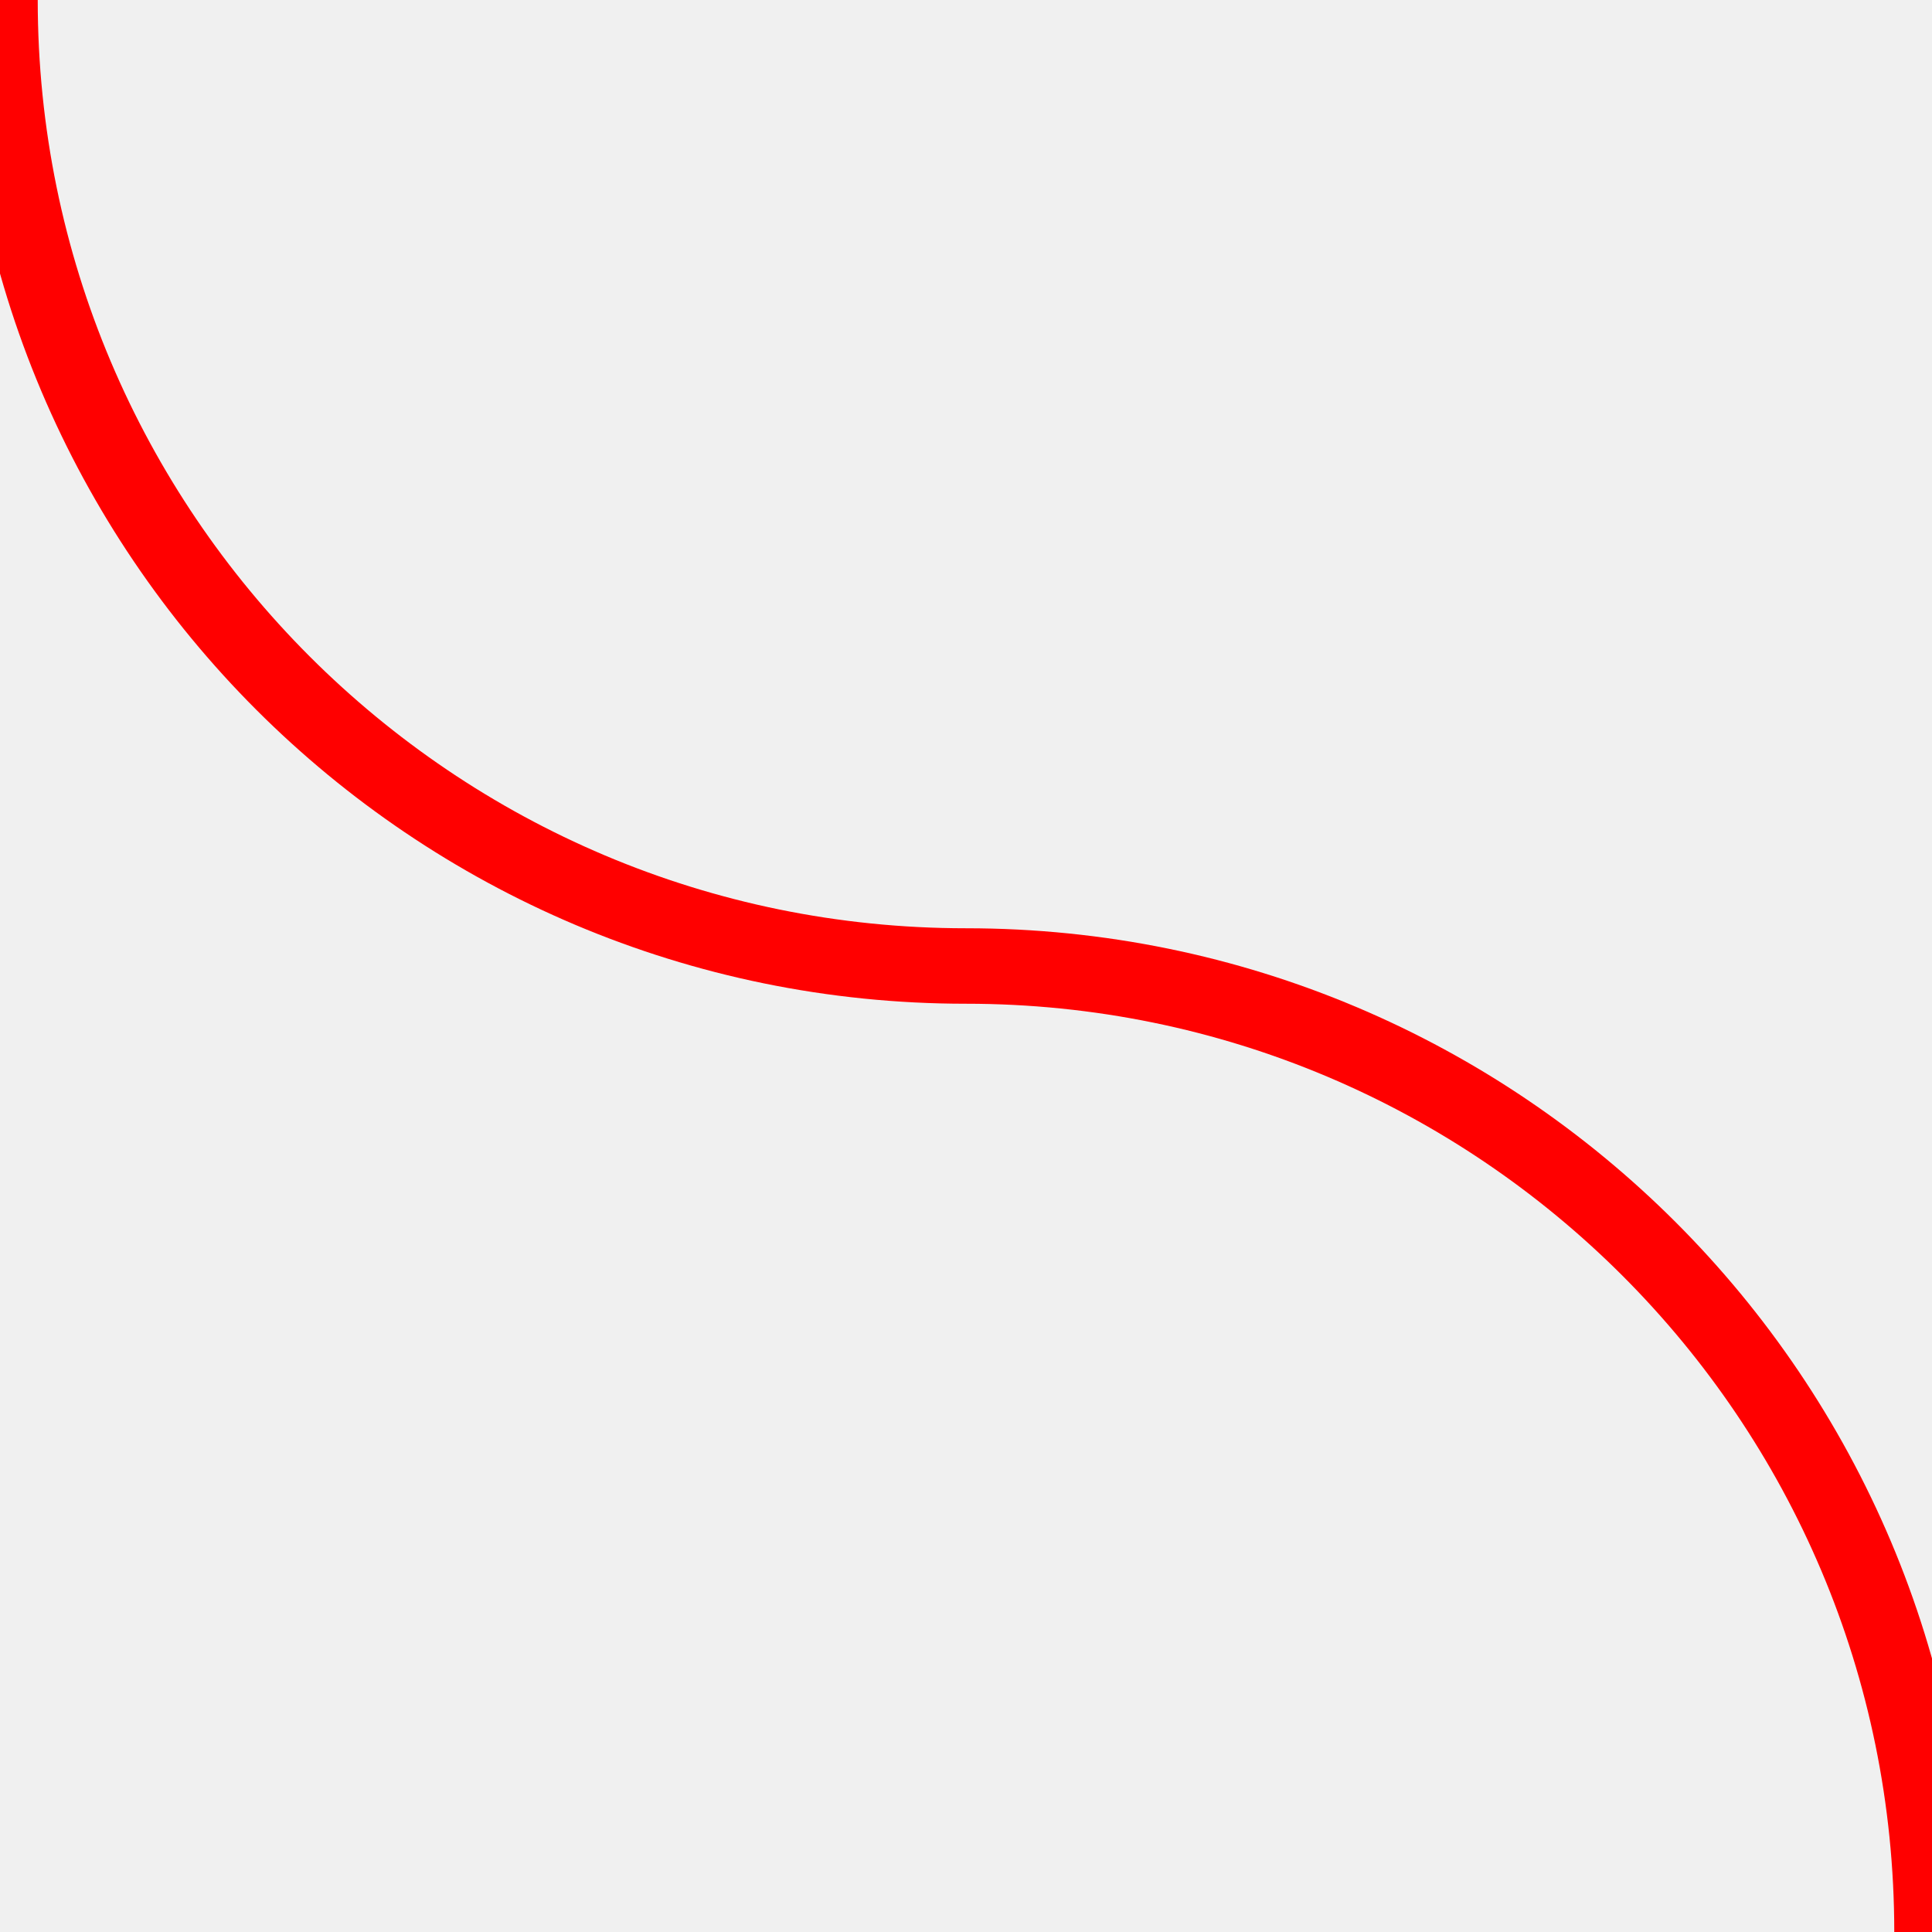
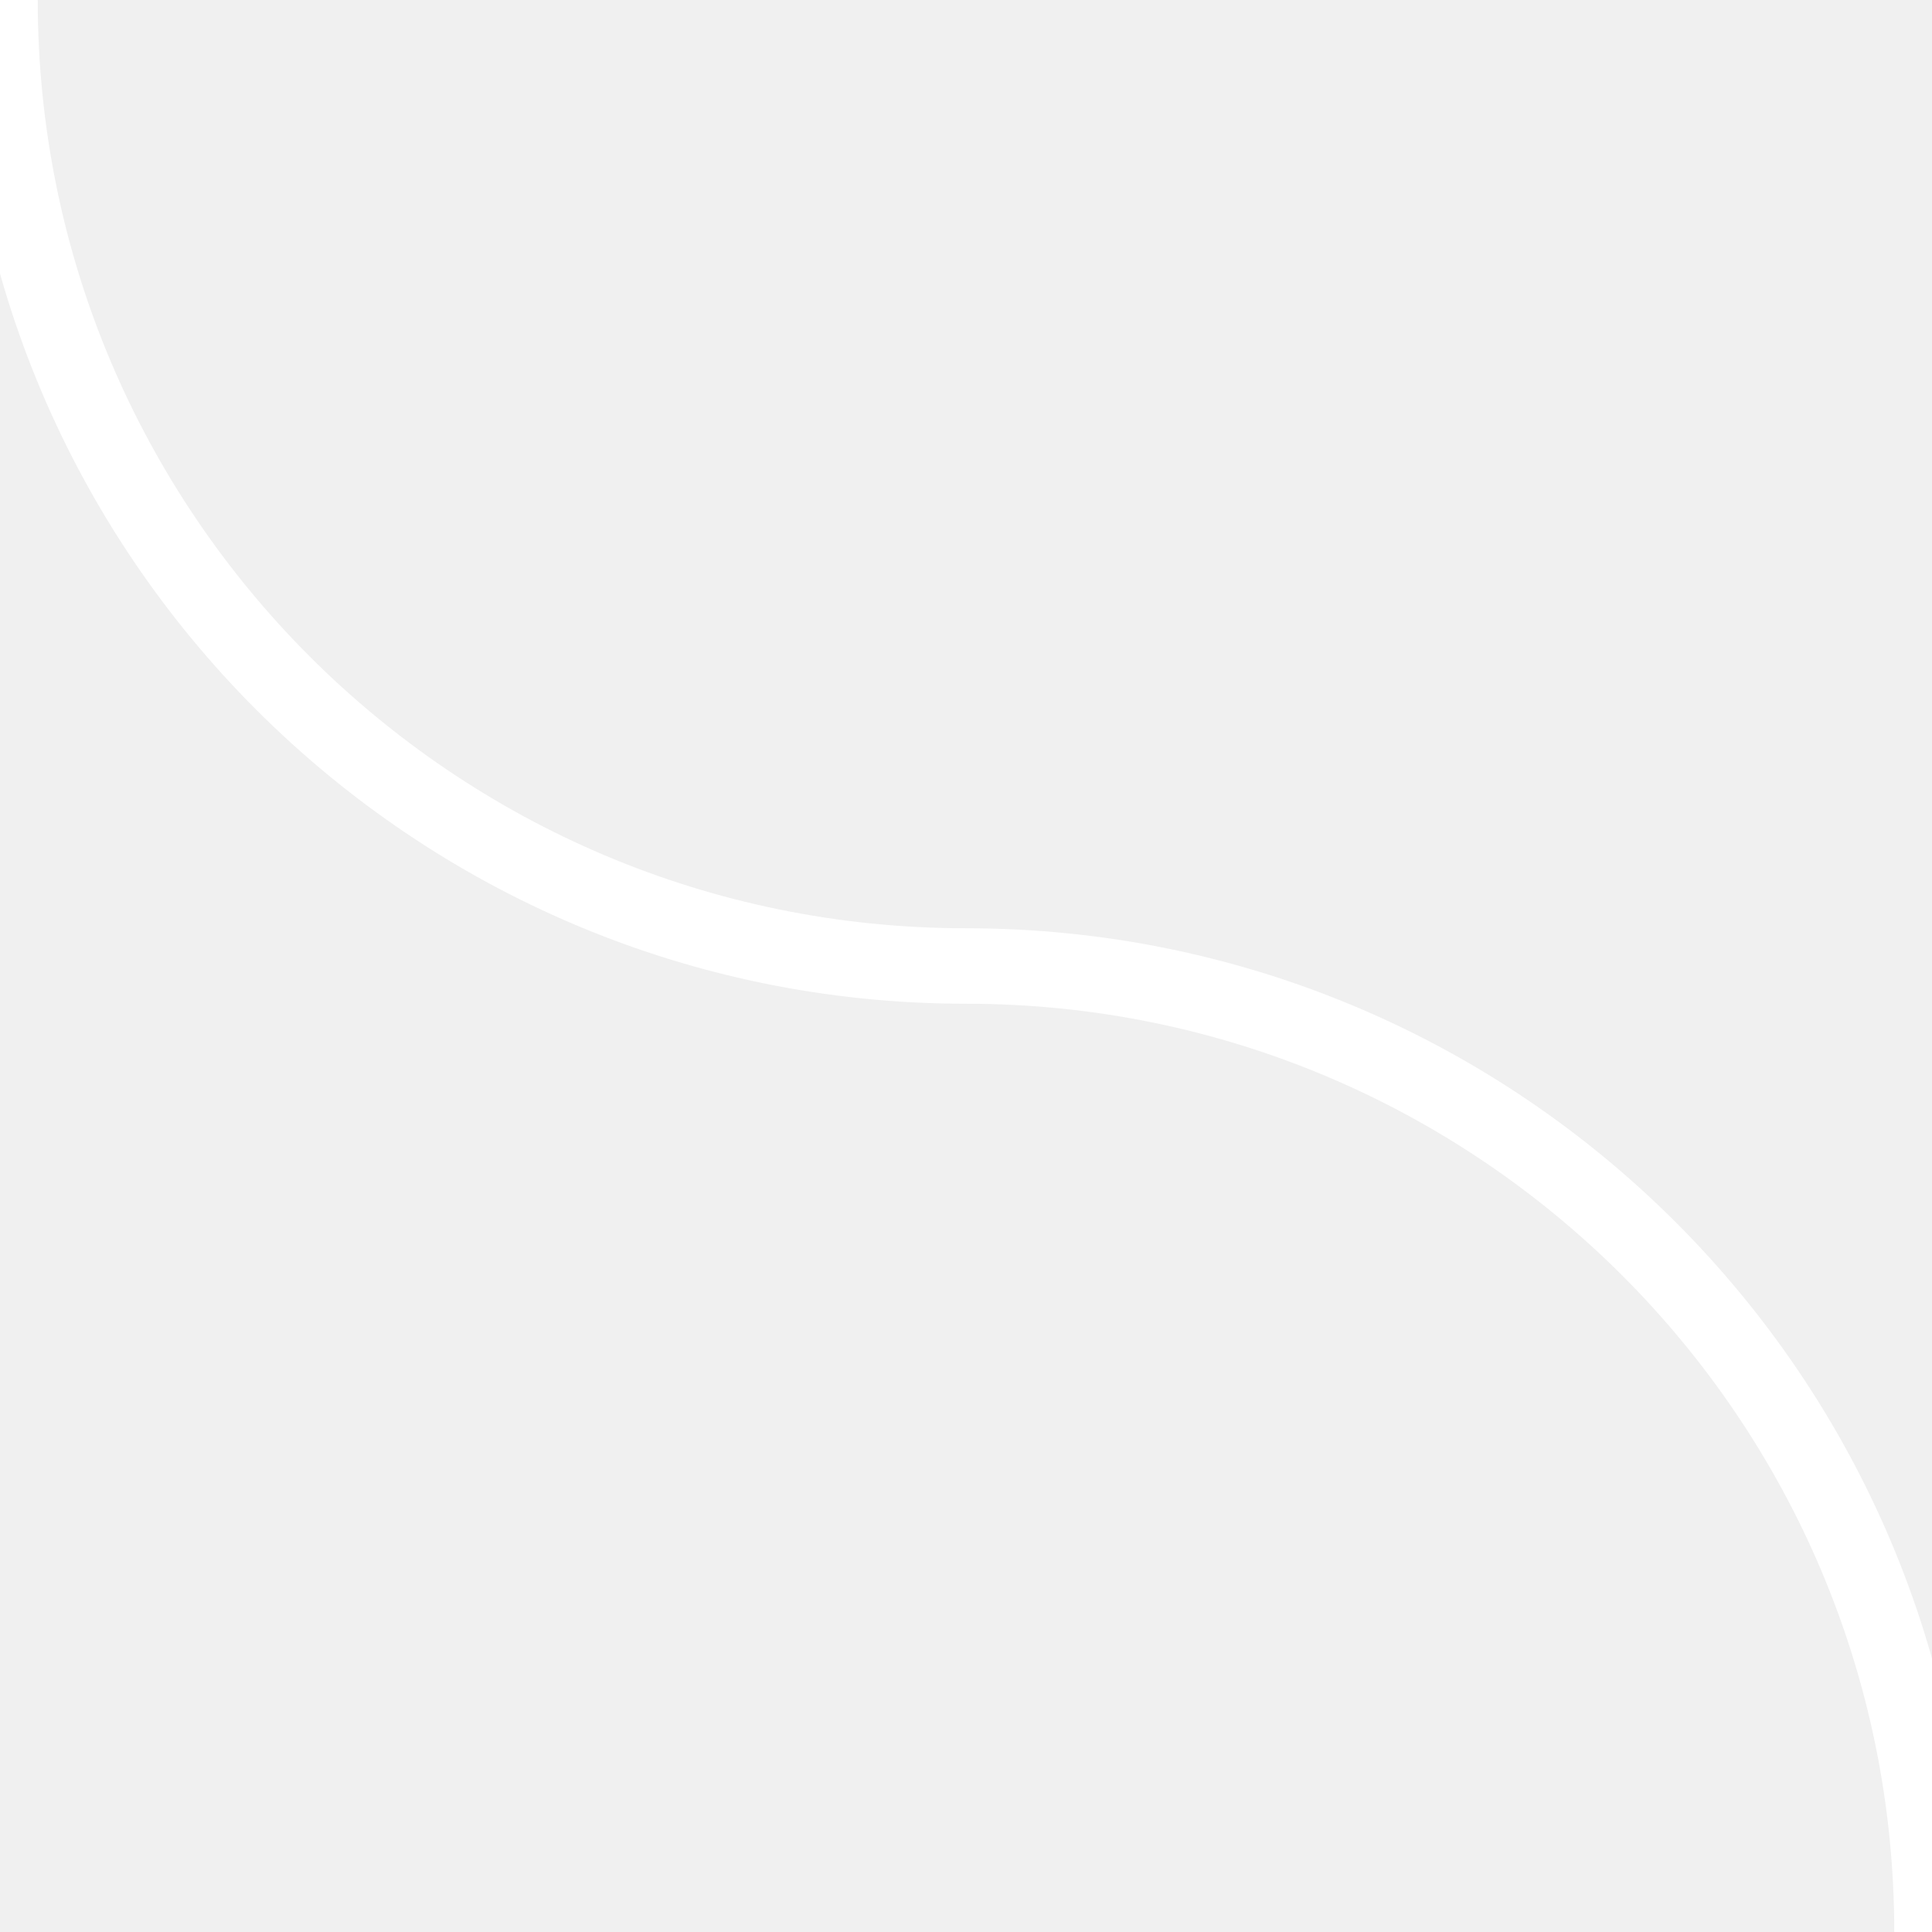
<svg xmlns="http://www.w3.org/2000/svg" width="256" height="256" viewBox="0 0 256 256" fill="none">
  <g clip-path="url(#clip0_2002_127)">
-     <path d="M128 128C57.307 128 -2.50499e-06 70.692 -5.59506e-06 0" stroke="#FF0000" stroke-width="10" />
-     <path d="M128 128C198.692 128 256 185.308 256 256" stroke="#FF0000" stroke-width="10" />
+     <path d="M256 256C256 185.308 198.692 128 128 128C57.307 128 3.09006e-06 70.692 0 -3.56072e-06" stroke="white" stroke-width="10" />
  </g>
  <defs>
    <clipPath id="clip0_2002_127">
      <rect width="256" height="256" fill="white" />
    </clipPath>
  </defs>
</svg>
